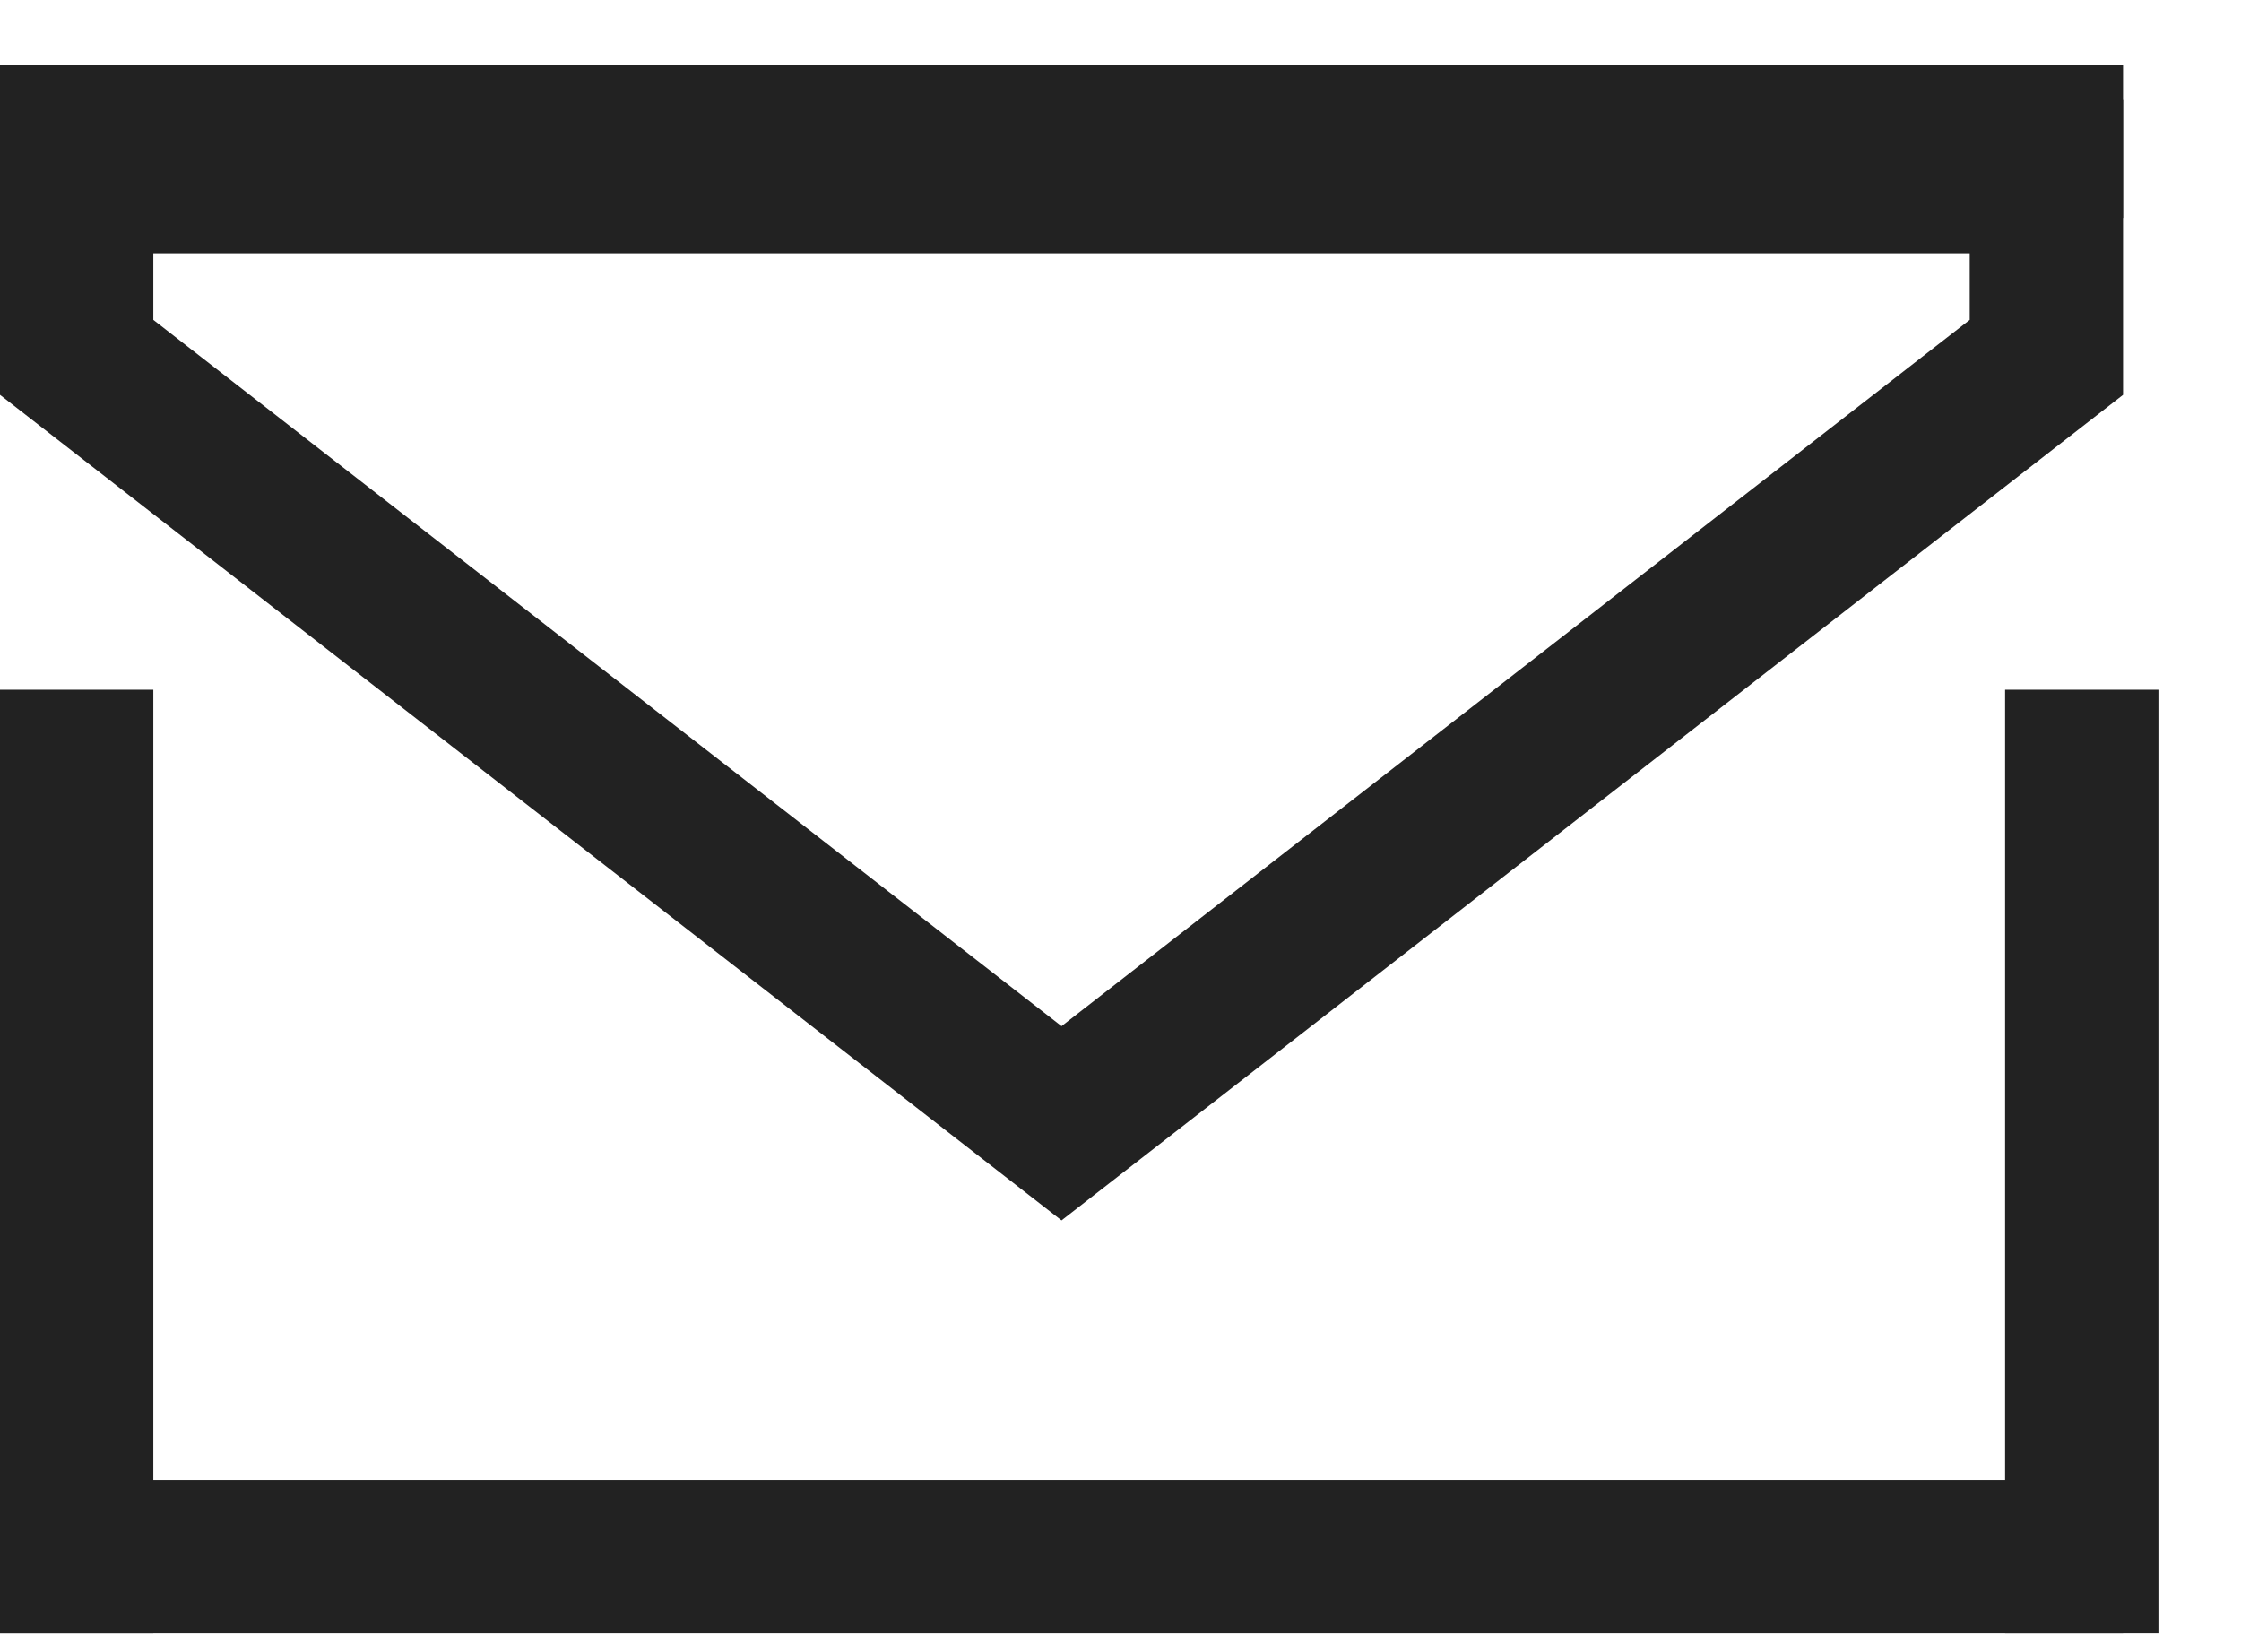
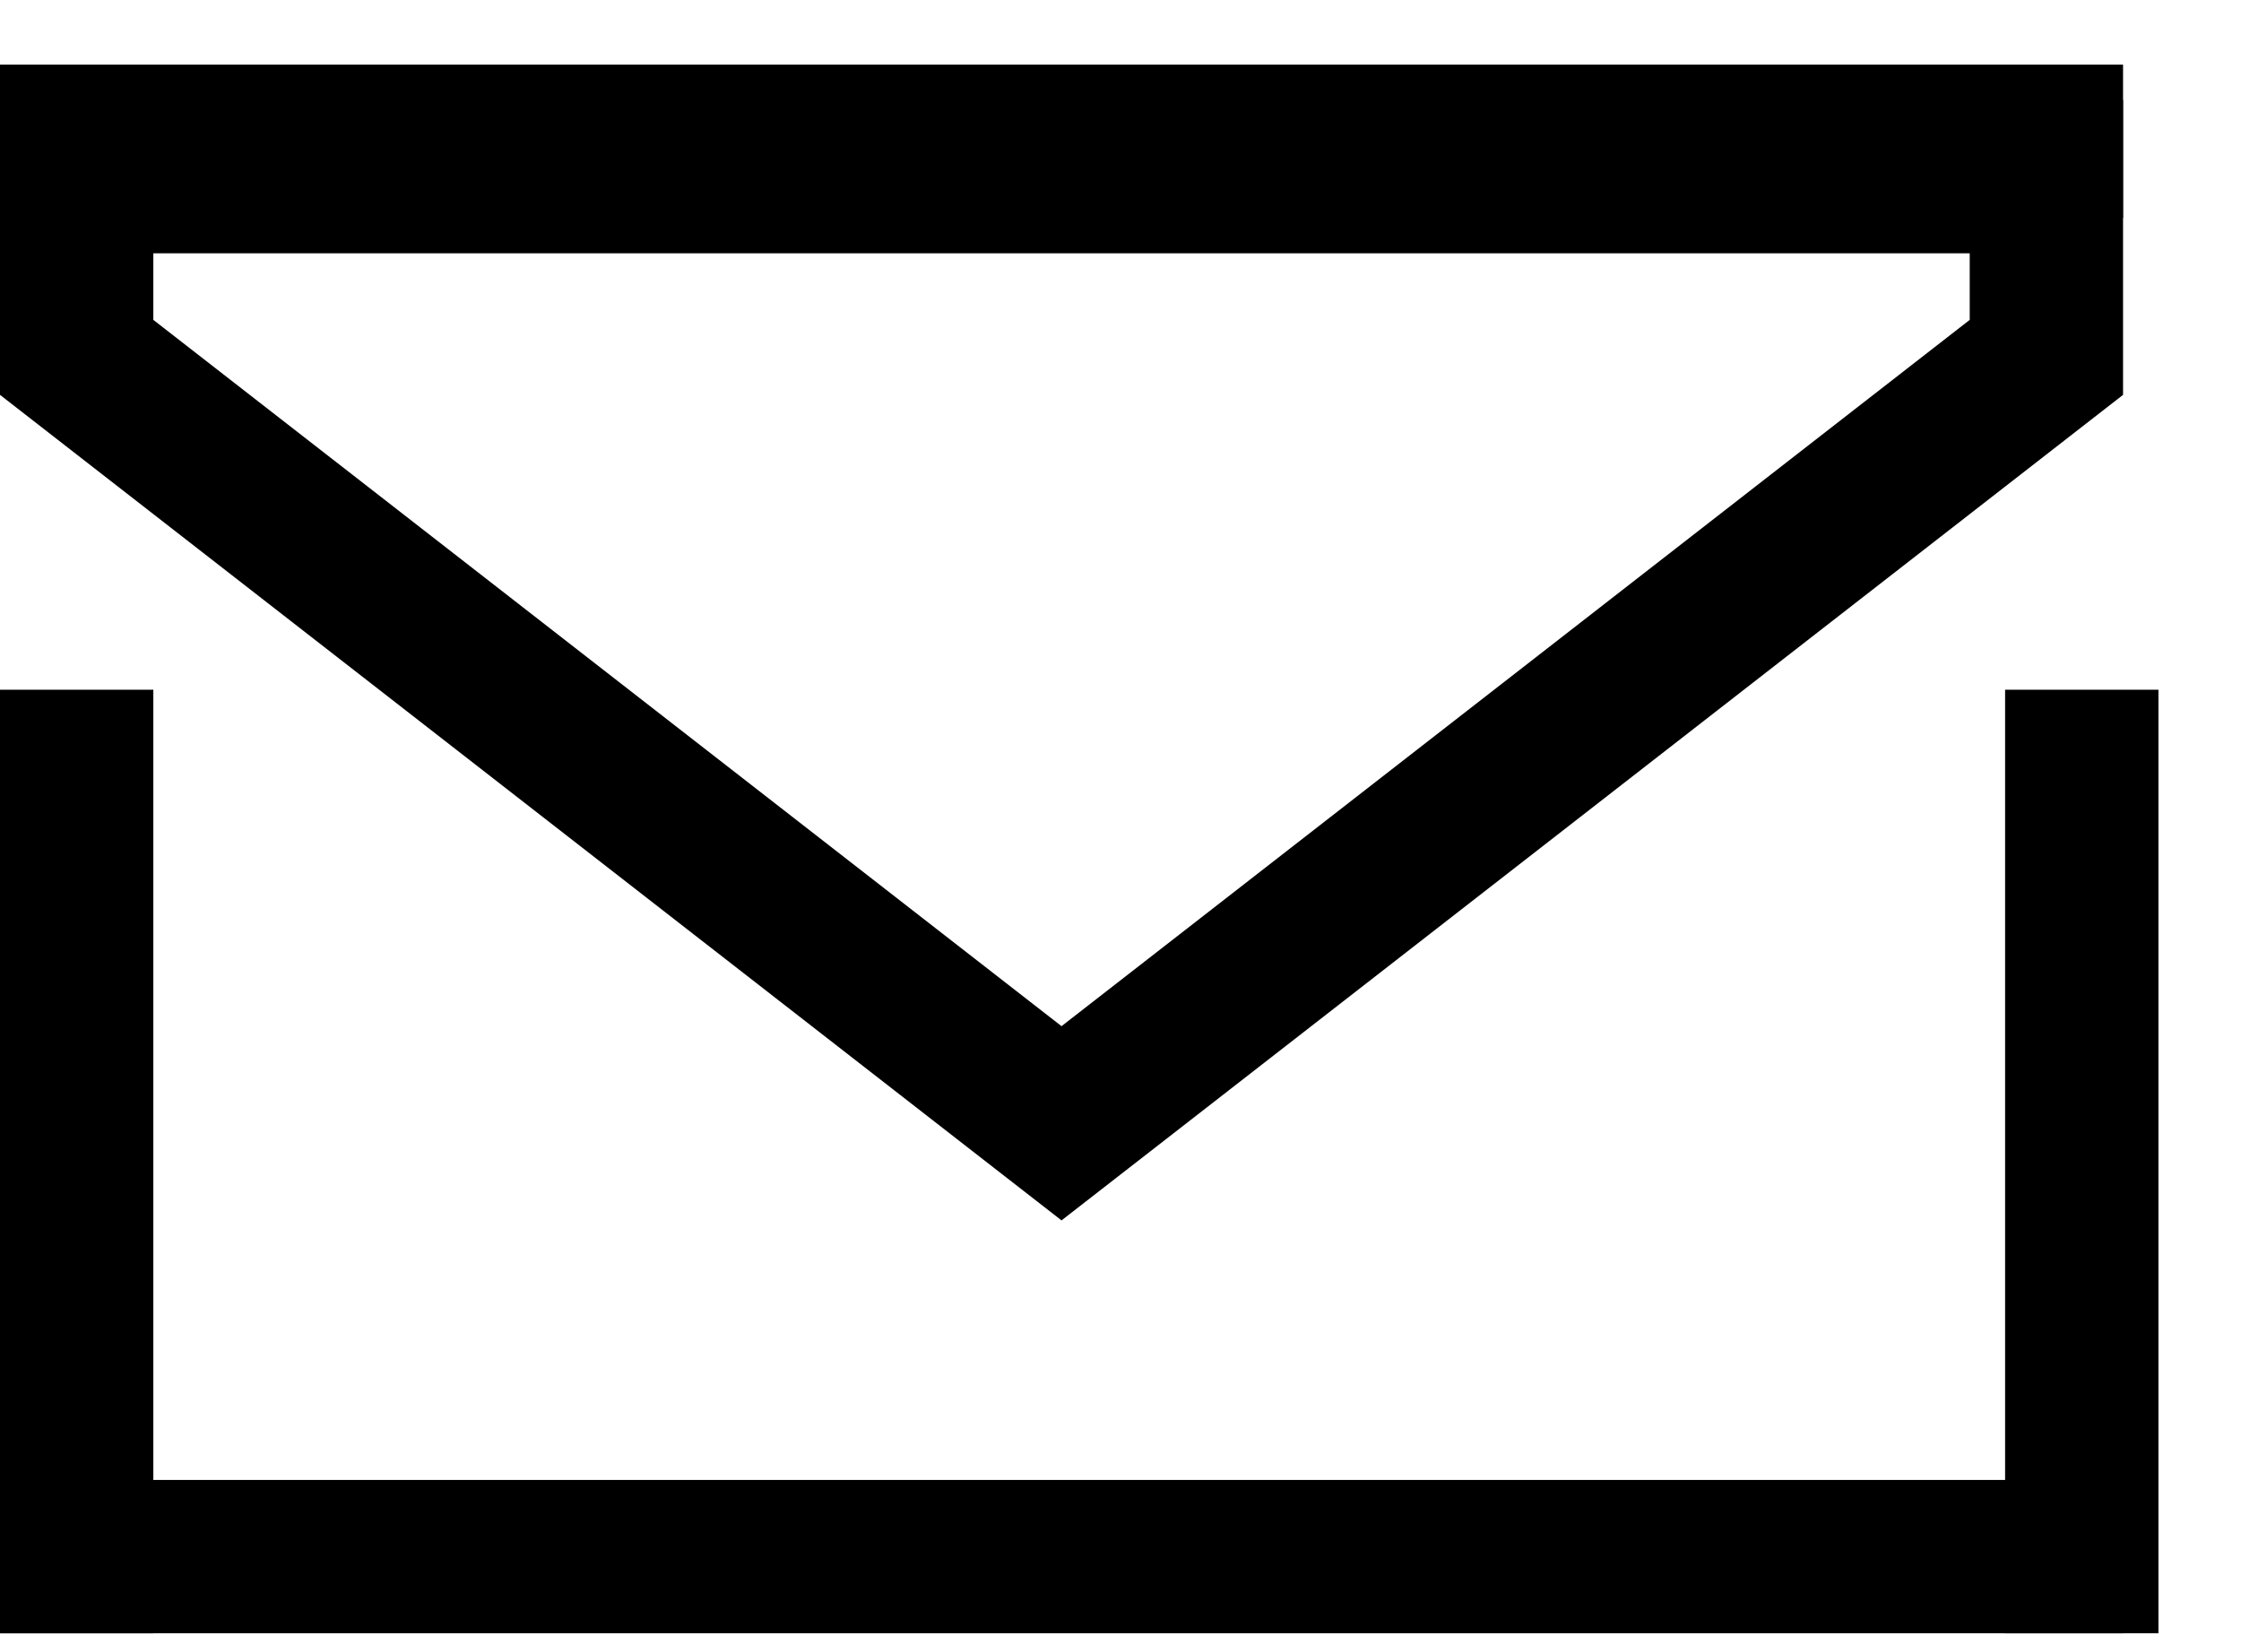
<svg xmlns="http://www.w3.org/2000/svg" width="19" height="14" viewBox="0 0 19 14" fill="none">
-   <line x1="0.65" y1="5.848" x2="0.65" y2="13.848" stroke="#222222" stroke-width="1.3" />
-   <line x1="17.65" y1="5.848" x2="17.65" y2="13.848" stroke="#222222" stroke-width="1.3" />
-   <line y1="13.198" x2="18" y2="13.198" stroke="#222222" stroke-width="1.3" />
-   <line y1="1.198" x2="18" y2="1.198" stroke="#222222" stroke-width="1.3" />
-   <path d="M17.35 3.03L9 9.524L0.65 3.03V1.498H3.5L9 1.498H14H17.35V3.03Z" stroke="#222222" stroke-width="1.3" />
+   <line x1="0.65" y1="5.848" x2="0.65" y2="13.848" stroke="currentColor" stroke-width="1.3" />
+   <line x1="17.65" y1="5.848" x2="17.65" y2="13.848" stroke="currentColor" stroke-width="1.3" />
+   <line y1="13.198" x2="18" y2="13.198" stroke="currentColor" stroke-width="1.3" />
+   <line y1="1.198" x2="18" y2="1.198" stroke="currentColor" stroke-width="1.3" />
+   <path d="M17.35 3.03L9 9.524L0.65 3.03V1.498H3.5L9 1.498H14H17.35V3.03Z" stroke="currentColor" stroke-width="1.3" fill="none" />
</svg>
